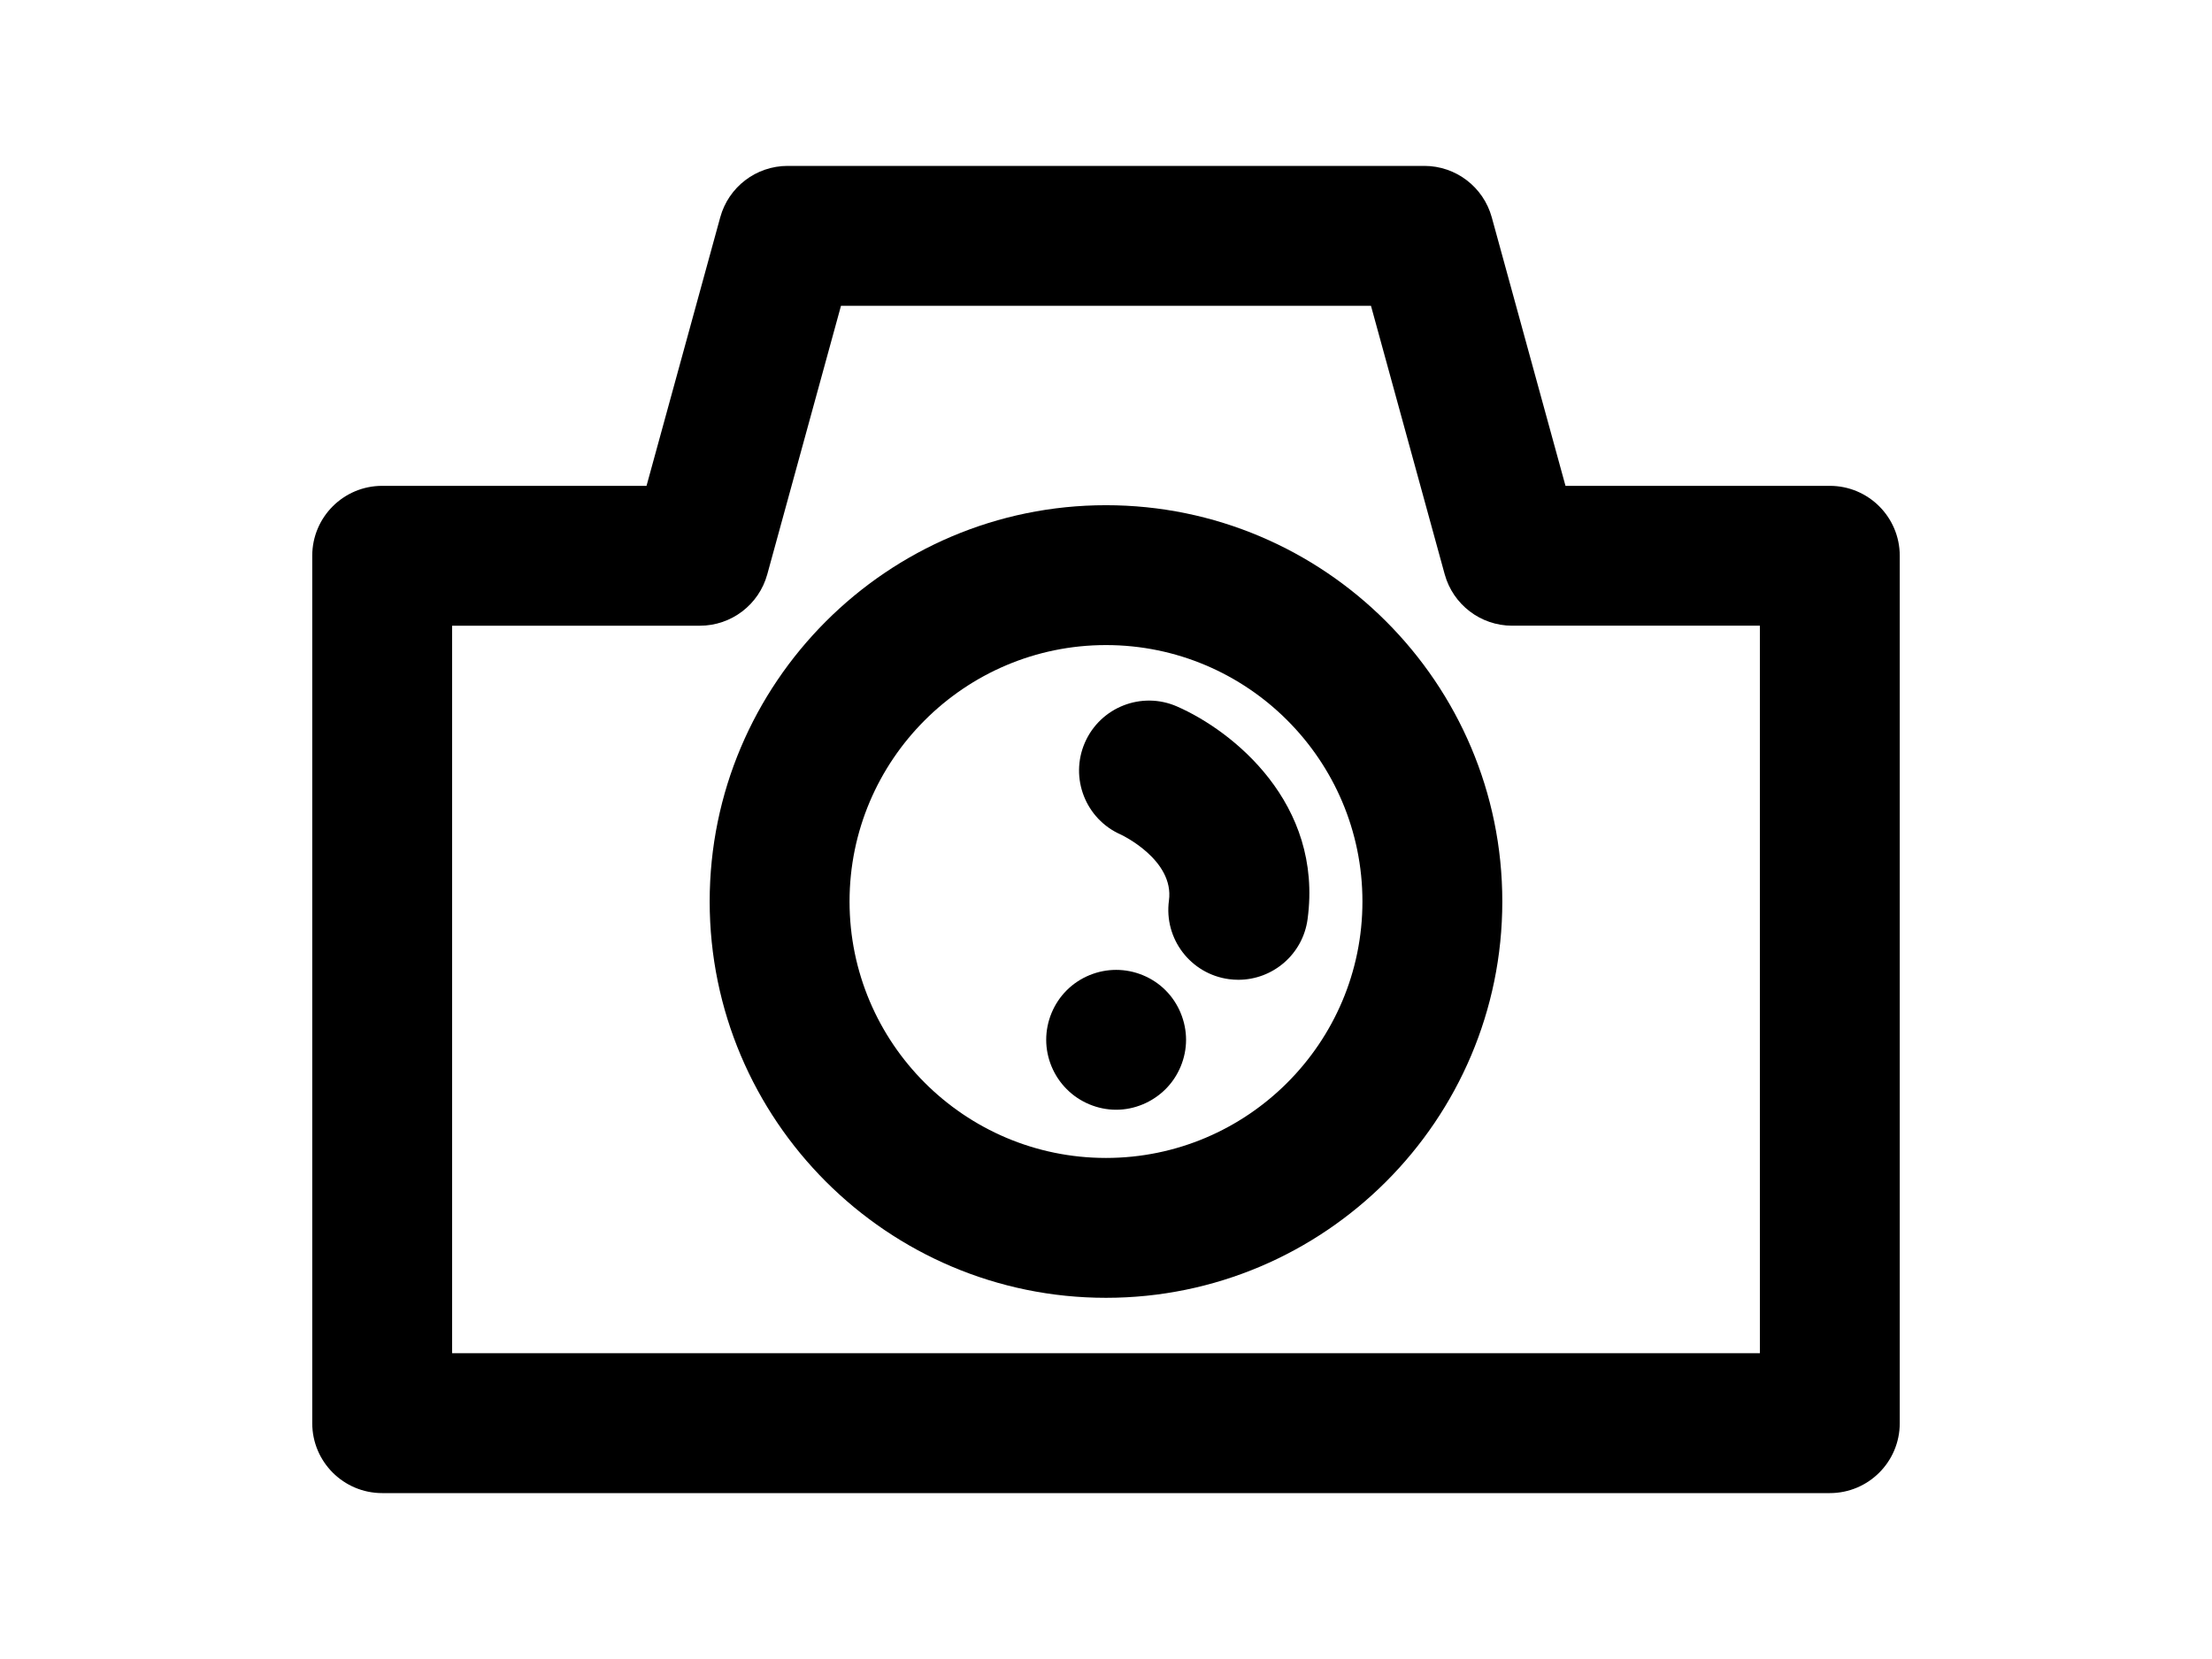
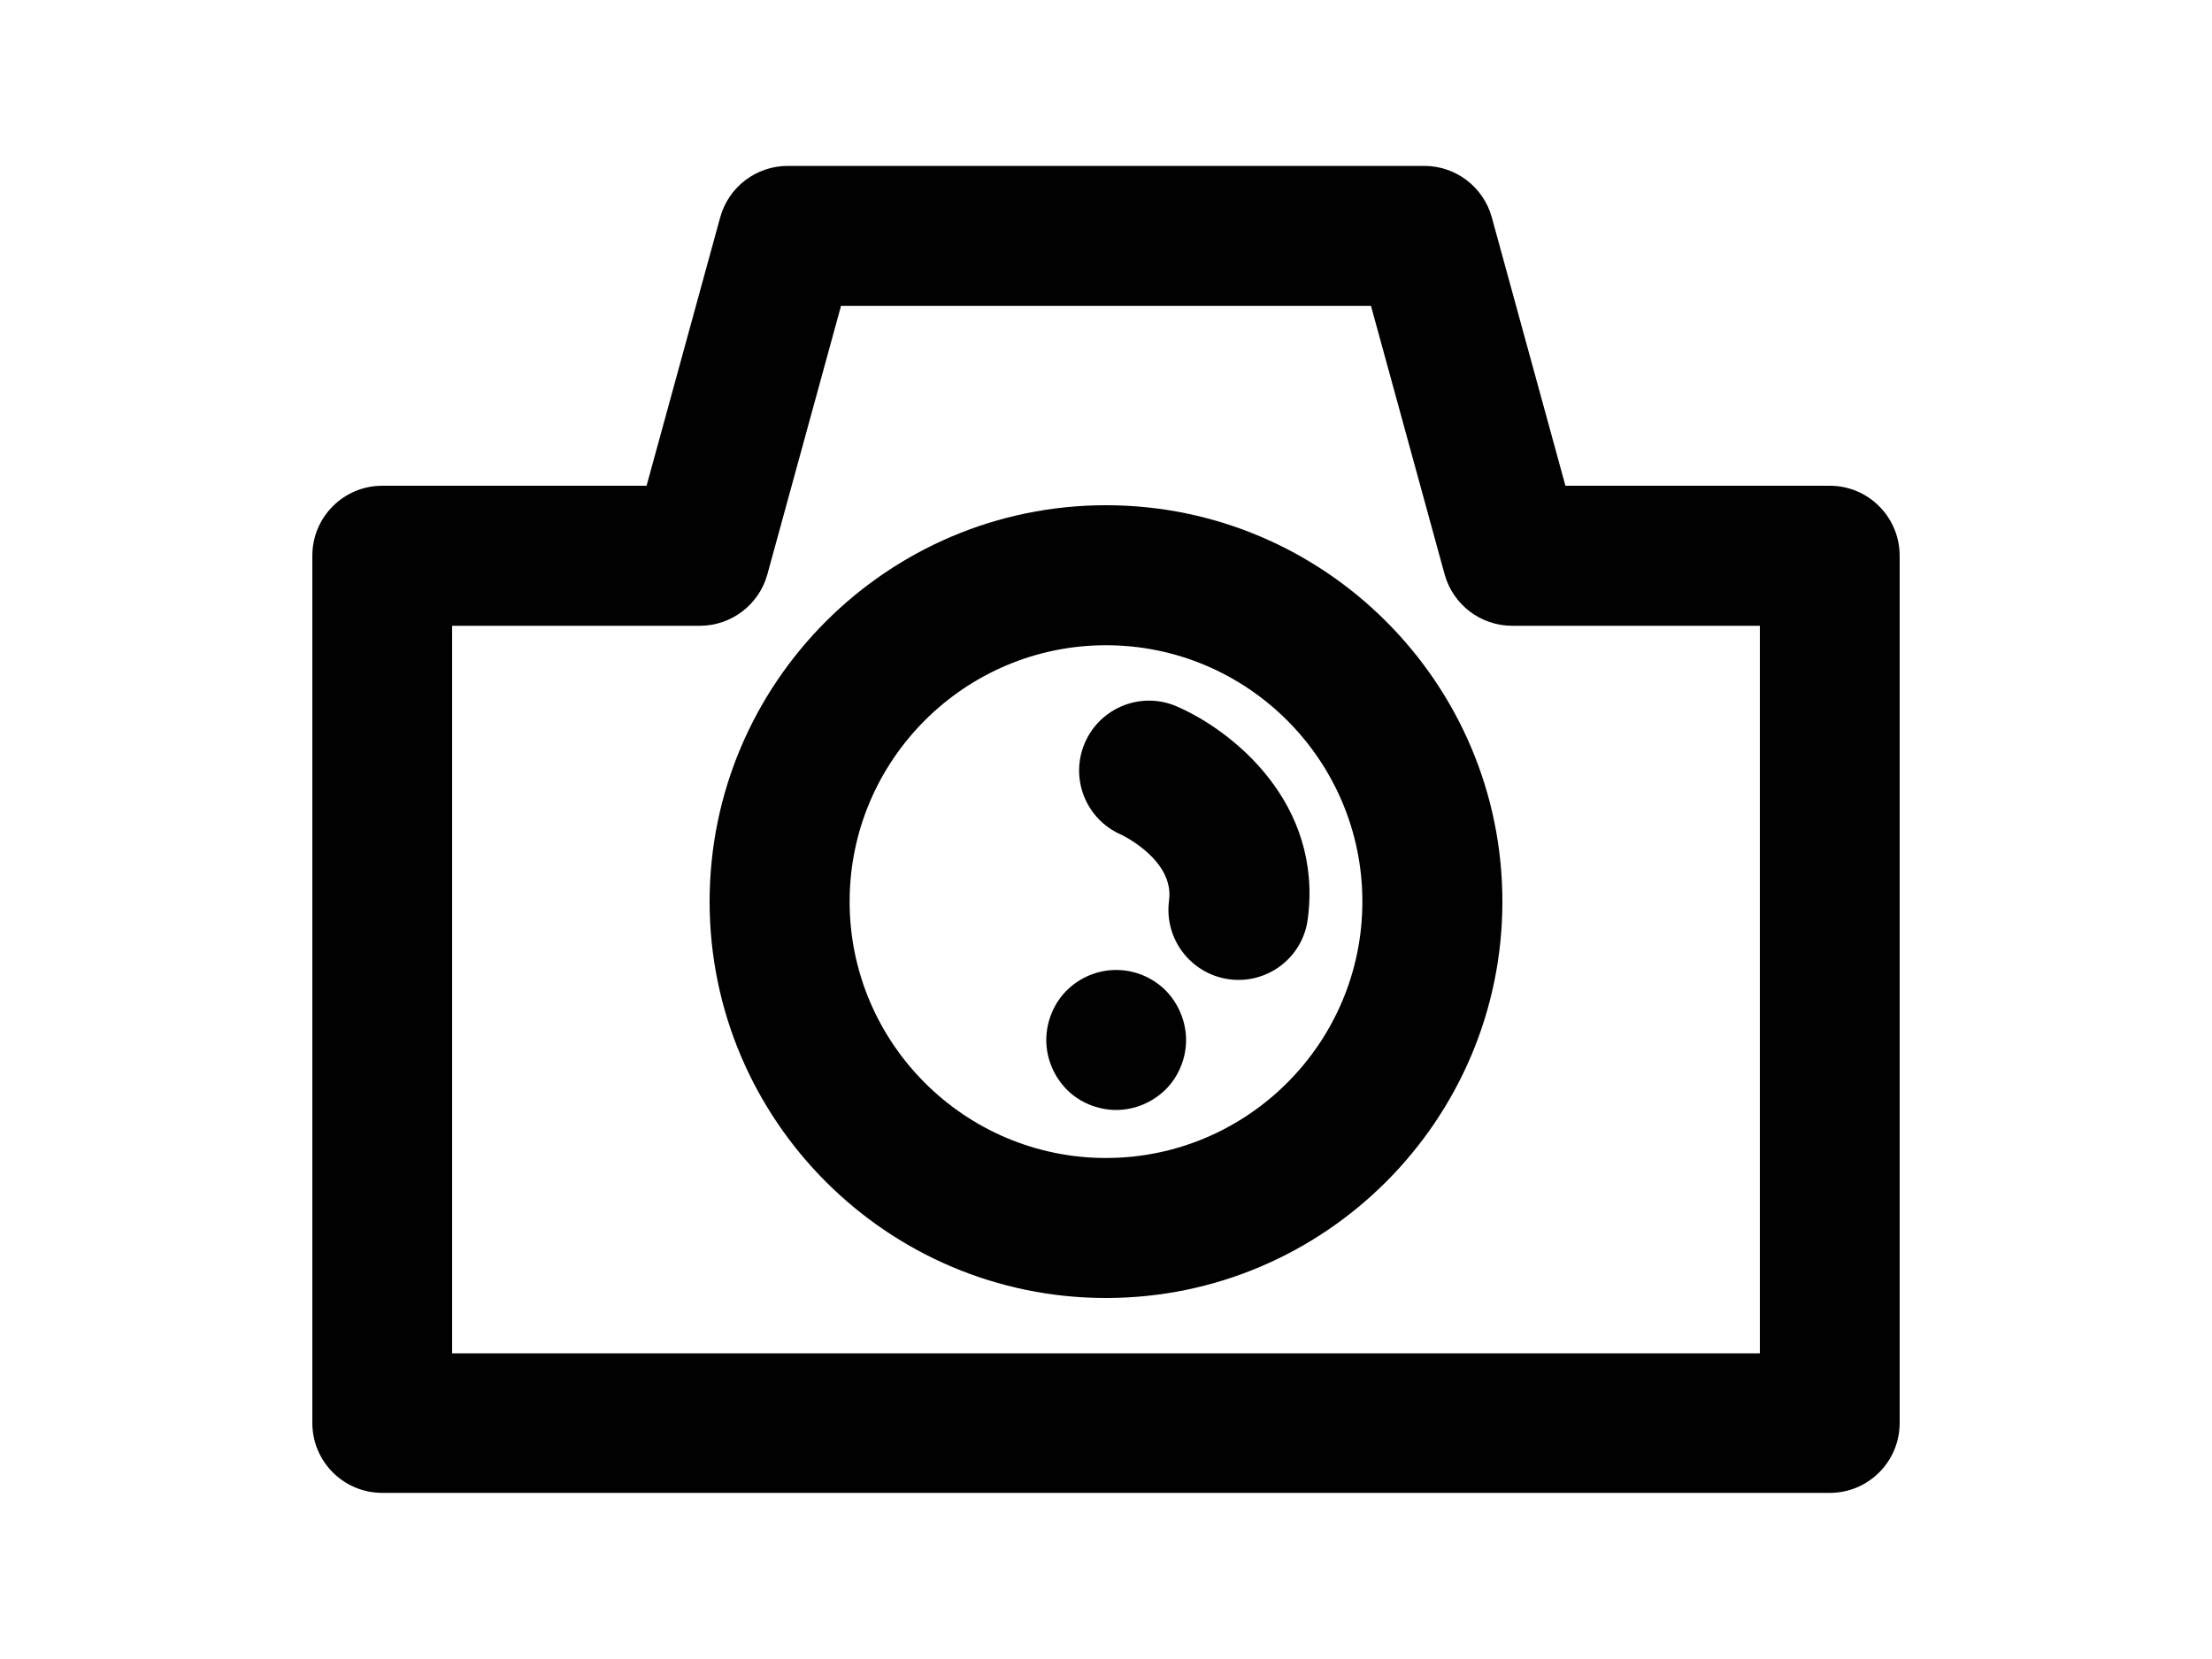
- <svg xmlns="http://www.w3.org/2000/svg" version="1.1" id="Layer_1" x="0px" y="0px" width="1000px" height="750px" viewBox="0 0 1000 750" enable-background="new 0 0 1000 750" xml:space="preserve">
+ <svg xmlns="http://www.w3.org/2000/svg" version="1.1" id="Layer_1" x="0px" y="0px" viewBox="0 0 1000 750" enable-background="new 0 0 1000 750" xml:space="preserve">
  <g>
-     <path d="M499.996,228.392c-98.791,0-179.166,80.367-179.166,179.157c0,98.798,80.374,179.166,179.166,179.166   s179.166-80.367,179.166-179.166C679.162,308.759,598.779,228.392,499.996,228.392z M499.996,523.483   c-63.926,0-115.934-52.008-115.934-115.934c0-63.911,52.008-115.926,115.934-115.926S615.93,343.631,615.93,407.549   C615.931,471.475,563.924,523.483,499.996,523.483z" />
-     <path d="M532.11,319.382c-15.99-7.011-34.643,0.309-41.638,16.306s0.3,34.643,16.306,41.638c0.237,0.11,24.162,11.414,21.68,29.774   c-2.34,17.294,9.793,33.212,27.102,35.552c1.439,0.19,2.853,0.285,4.276,0.285c15.578,0,29.15-11.516,31.292-27.387   C598.203,363.098,557.355,330.423,532.11,319.382z" />
-     <path d="M504.581,438.461c-8.292,0-16.44,3.328-22.368,9.256c-5.849,5.841-9.247,13.99-9.247,22.361   c0,8.299,3.398,16.44,9.247,22.273c5.849,5.928,14.069,9.342,22.368,9.342c8.307,0,16.44-3.415,22.368-9.342   c5.849-5.834,9.247-13.99,9.247-22.273c0-8.307-3.398-16.519-9.247-22.361C521.045,441.789,512.888,438.461,504.581,438.461z" />
-     <path d="M827.226,219.642H707.727l-33.33-121.396C670.611,84.517,658.146,75,643.904,75H356.09   c-14.242,0-26.723,9.516-30.486,23.246l-33.323,121.396H172.775c-17.46,0-31.615,14.156-31.615,31.615v392.128   c0,17.46,14.156,31.615,31.615,31.615h654.45c17.46,0,31.615-14.156,31.615-31.615V251.257   C858.842,233.798,844.686,219.642,827.226,219.642z M204.39,611.77V282.873h111.998c14.242,0,26.723-9.516,30.486-23.246   l33.323-121.396h239.591l33.33,121.387c3.786,13.729,16.258,23.246,30.486,23.246h111.998l0.009,328.906H204.39z" />
+     <path fill="#010101" d="M500,228.4c-98.8,0-179.2,80.4-179.2,179.2c0,98.8,80.4,179.2,179.2,179.2s179.2-80.4,179.2-179.2   C679.2,308.8,598.8,228.4,500,228.4z M500,523.5c-63.9,0-115.9-52-115.9-115.9c0-63.9,52-115.9,115.9-115.9s115.9,52,115.9,115.9   C615.9,471.5,563.9,523.5,500,523.5z" />
+     <path fill="#010101" d="M532.1,319.4c-16-7-34.6,0.3-41.6,16.3s0.3,34.6,16.3,41.6c0.2,0.1,24.2,11.4,21.7,29.8   c-2.3,17.3,9.8,33.2,27.1,35.6c1.4,0.2,2.9,0.3,4.3,0.3c15.6,0,29.2-11.5,31.3-27.4C598.2,363.1,557.4,330.4,532.1,319.4z" />
+     <path fill="#010101" d="M504.6,438.5c-8.3,0-16.4,3.3-22.4,9.3c-5.8,5.8-9.2,14-9.2,22.4c0,8.3,3.4,16.4,9.2,22.3   c5.8,5.9,14.1,9.3,22.4,9.3c8.3,0,16.4-3.4,22.4-9.3c5.8-5.8,9.2-14,9.2-22.3c0-8.3-3.4-16.5-9.2-22.4   C521,441.8,512.9,438.5,504.6,438.5z" />
+     <path fill="#010101" d="M827.2,219.6H707.7L674.4,98.2C670.6,84.5,658.1,75,643.9,75H356.1c-14.2,0-26.7,9.5-30.5,23.2l-33.3,121.4   H172.8c-17.5,0-31.6,14.2-31.6,31.6v392.1c0,17.5,14.2,31.6,31.6,31.6h654.4c17.5,0,31.6-14.2,31.6-31.6V251.3   C858.8,233.8,844.7,219.6,827.2,219.6z M204.4,611.8V282.9h112c14.2,0,26.7-9.5,30.5-23.2l33.3-121.4h239.6l33.3,121.4   c3.8,13.7,16.3,23.2,30.5,23.2h112l0,328.9H204.4z" />
  </g>
</svg>
